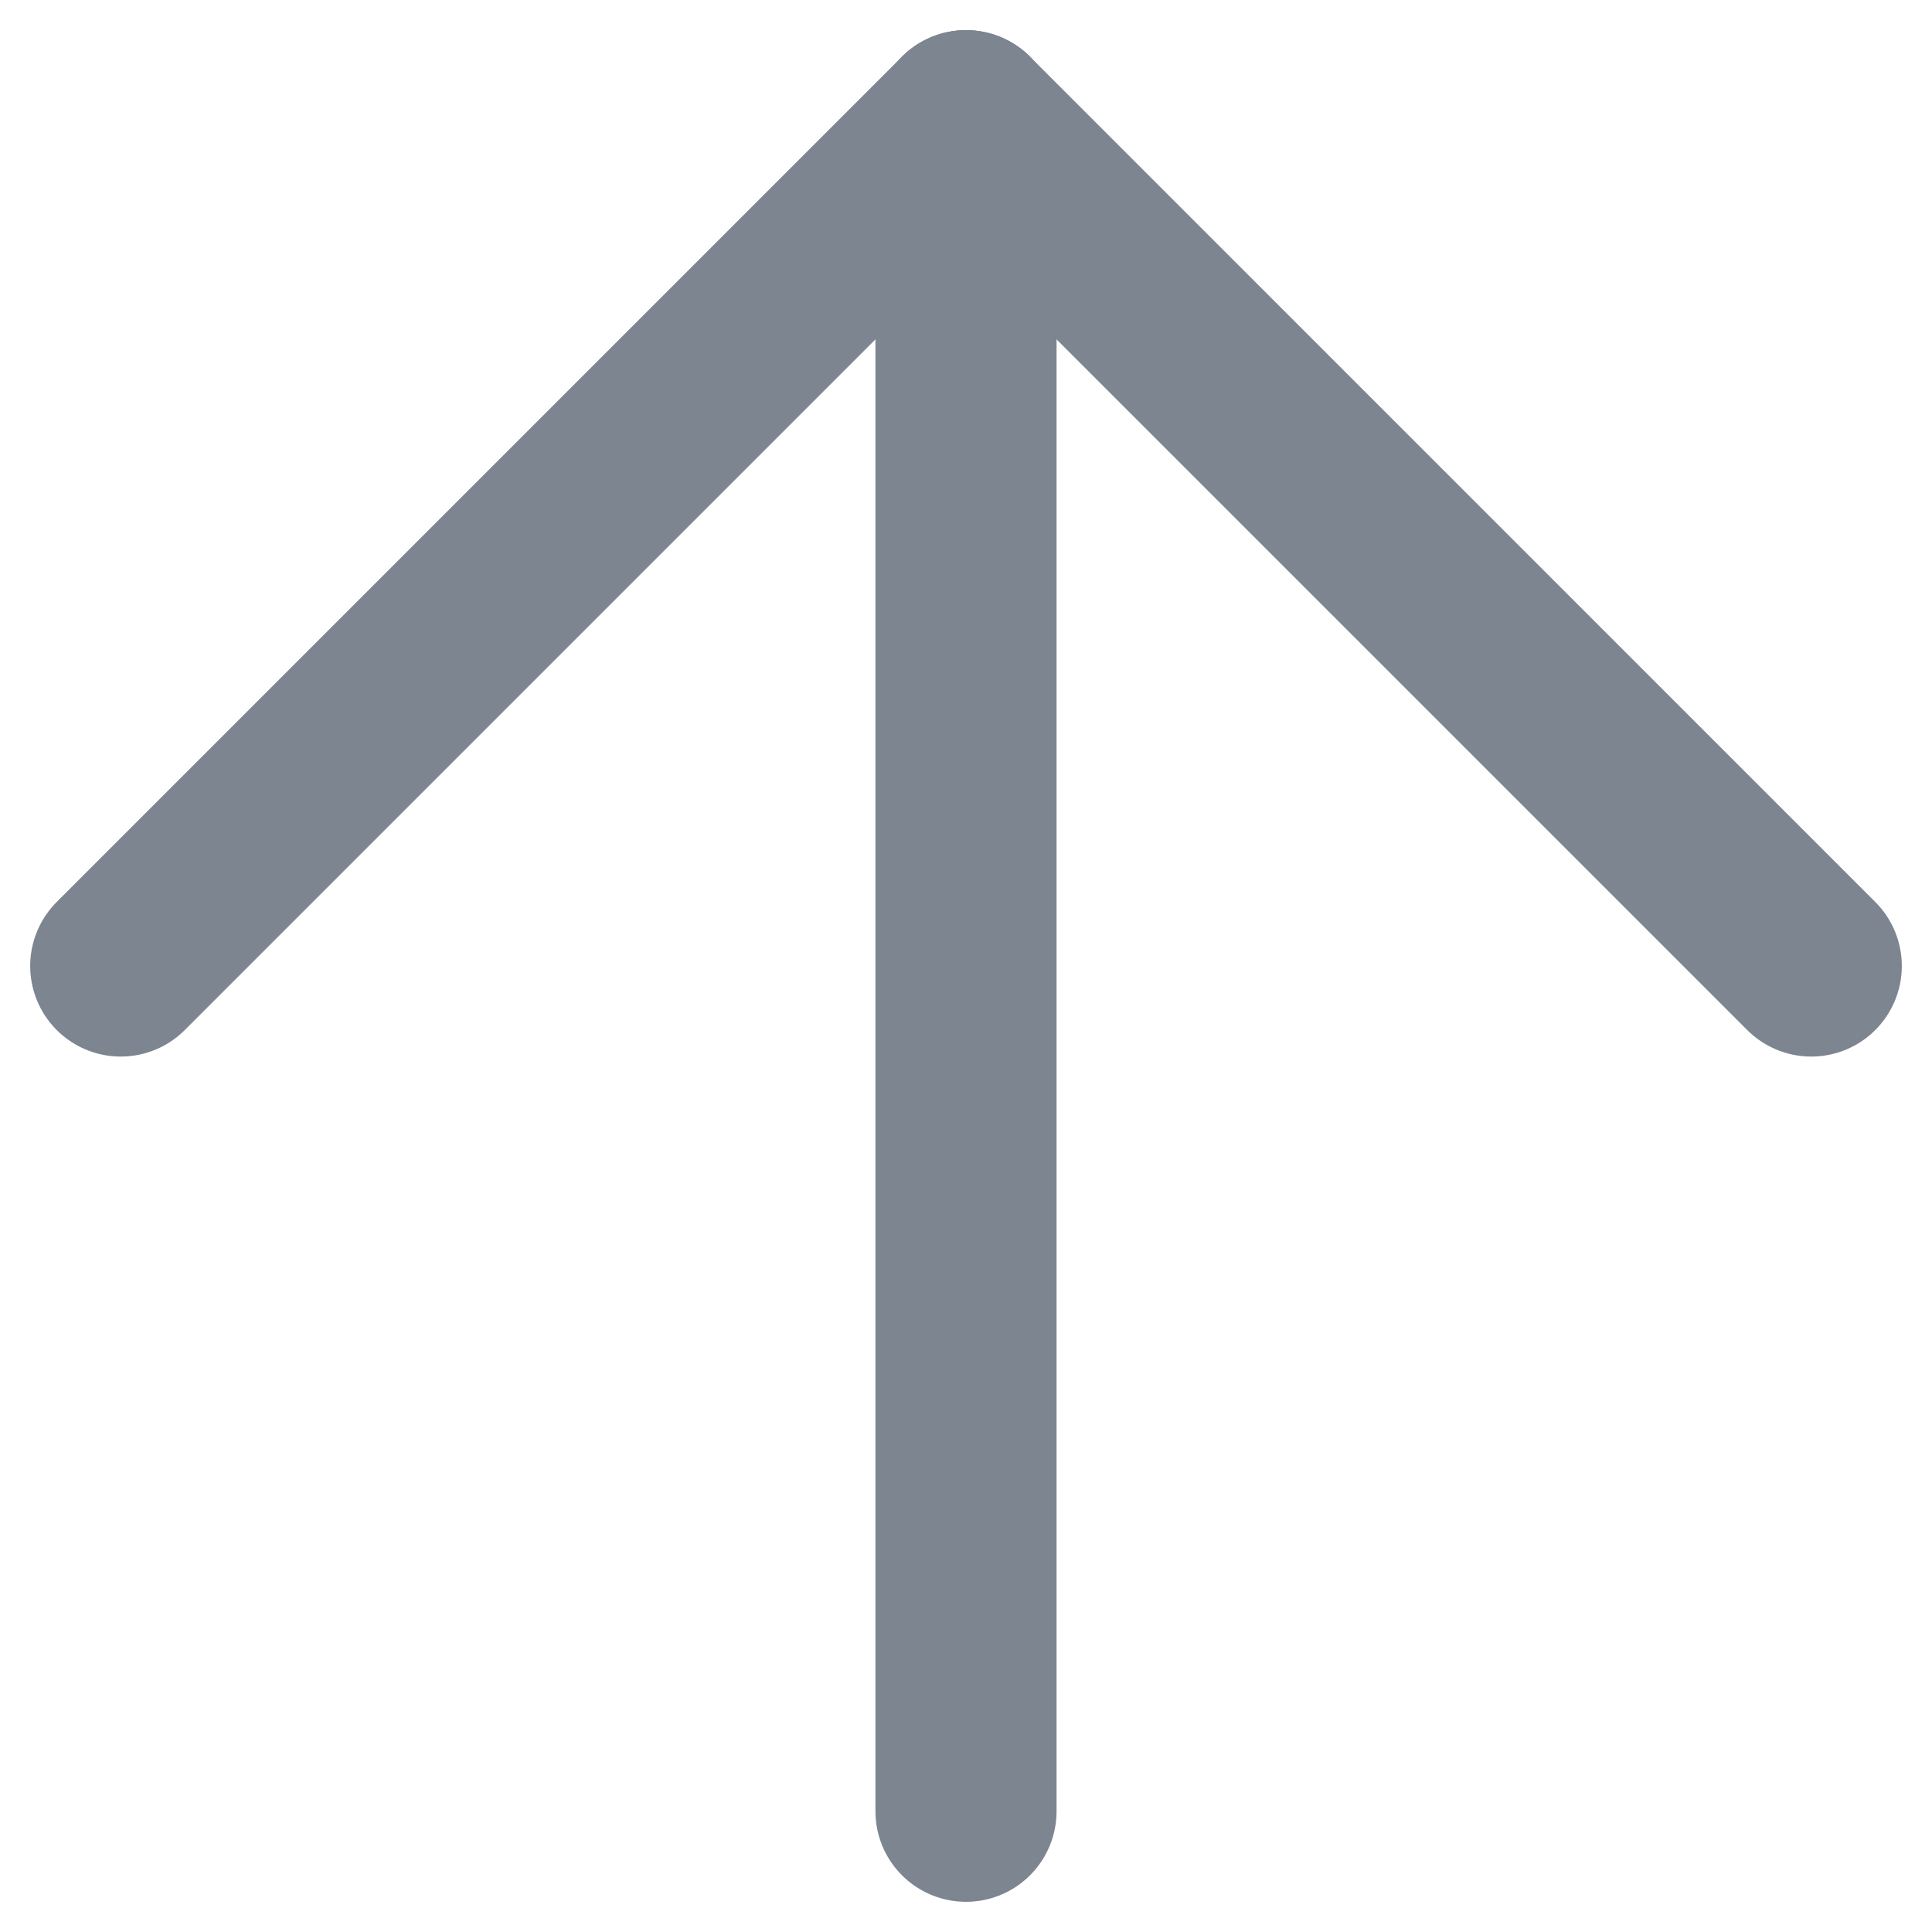
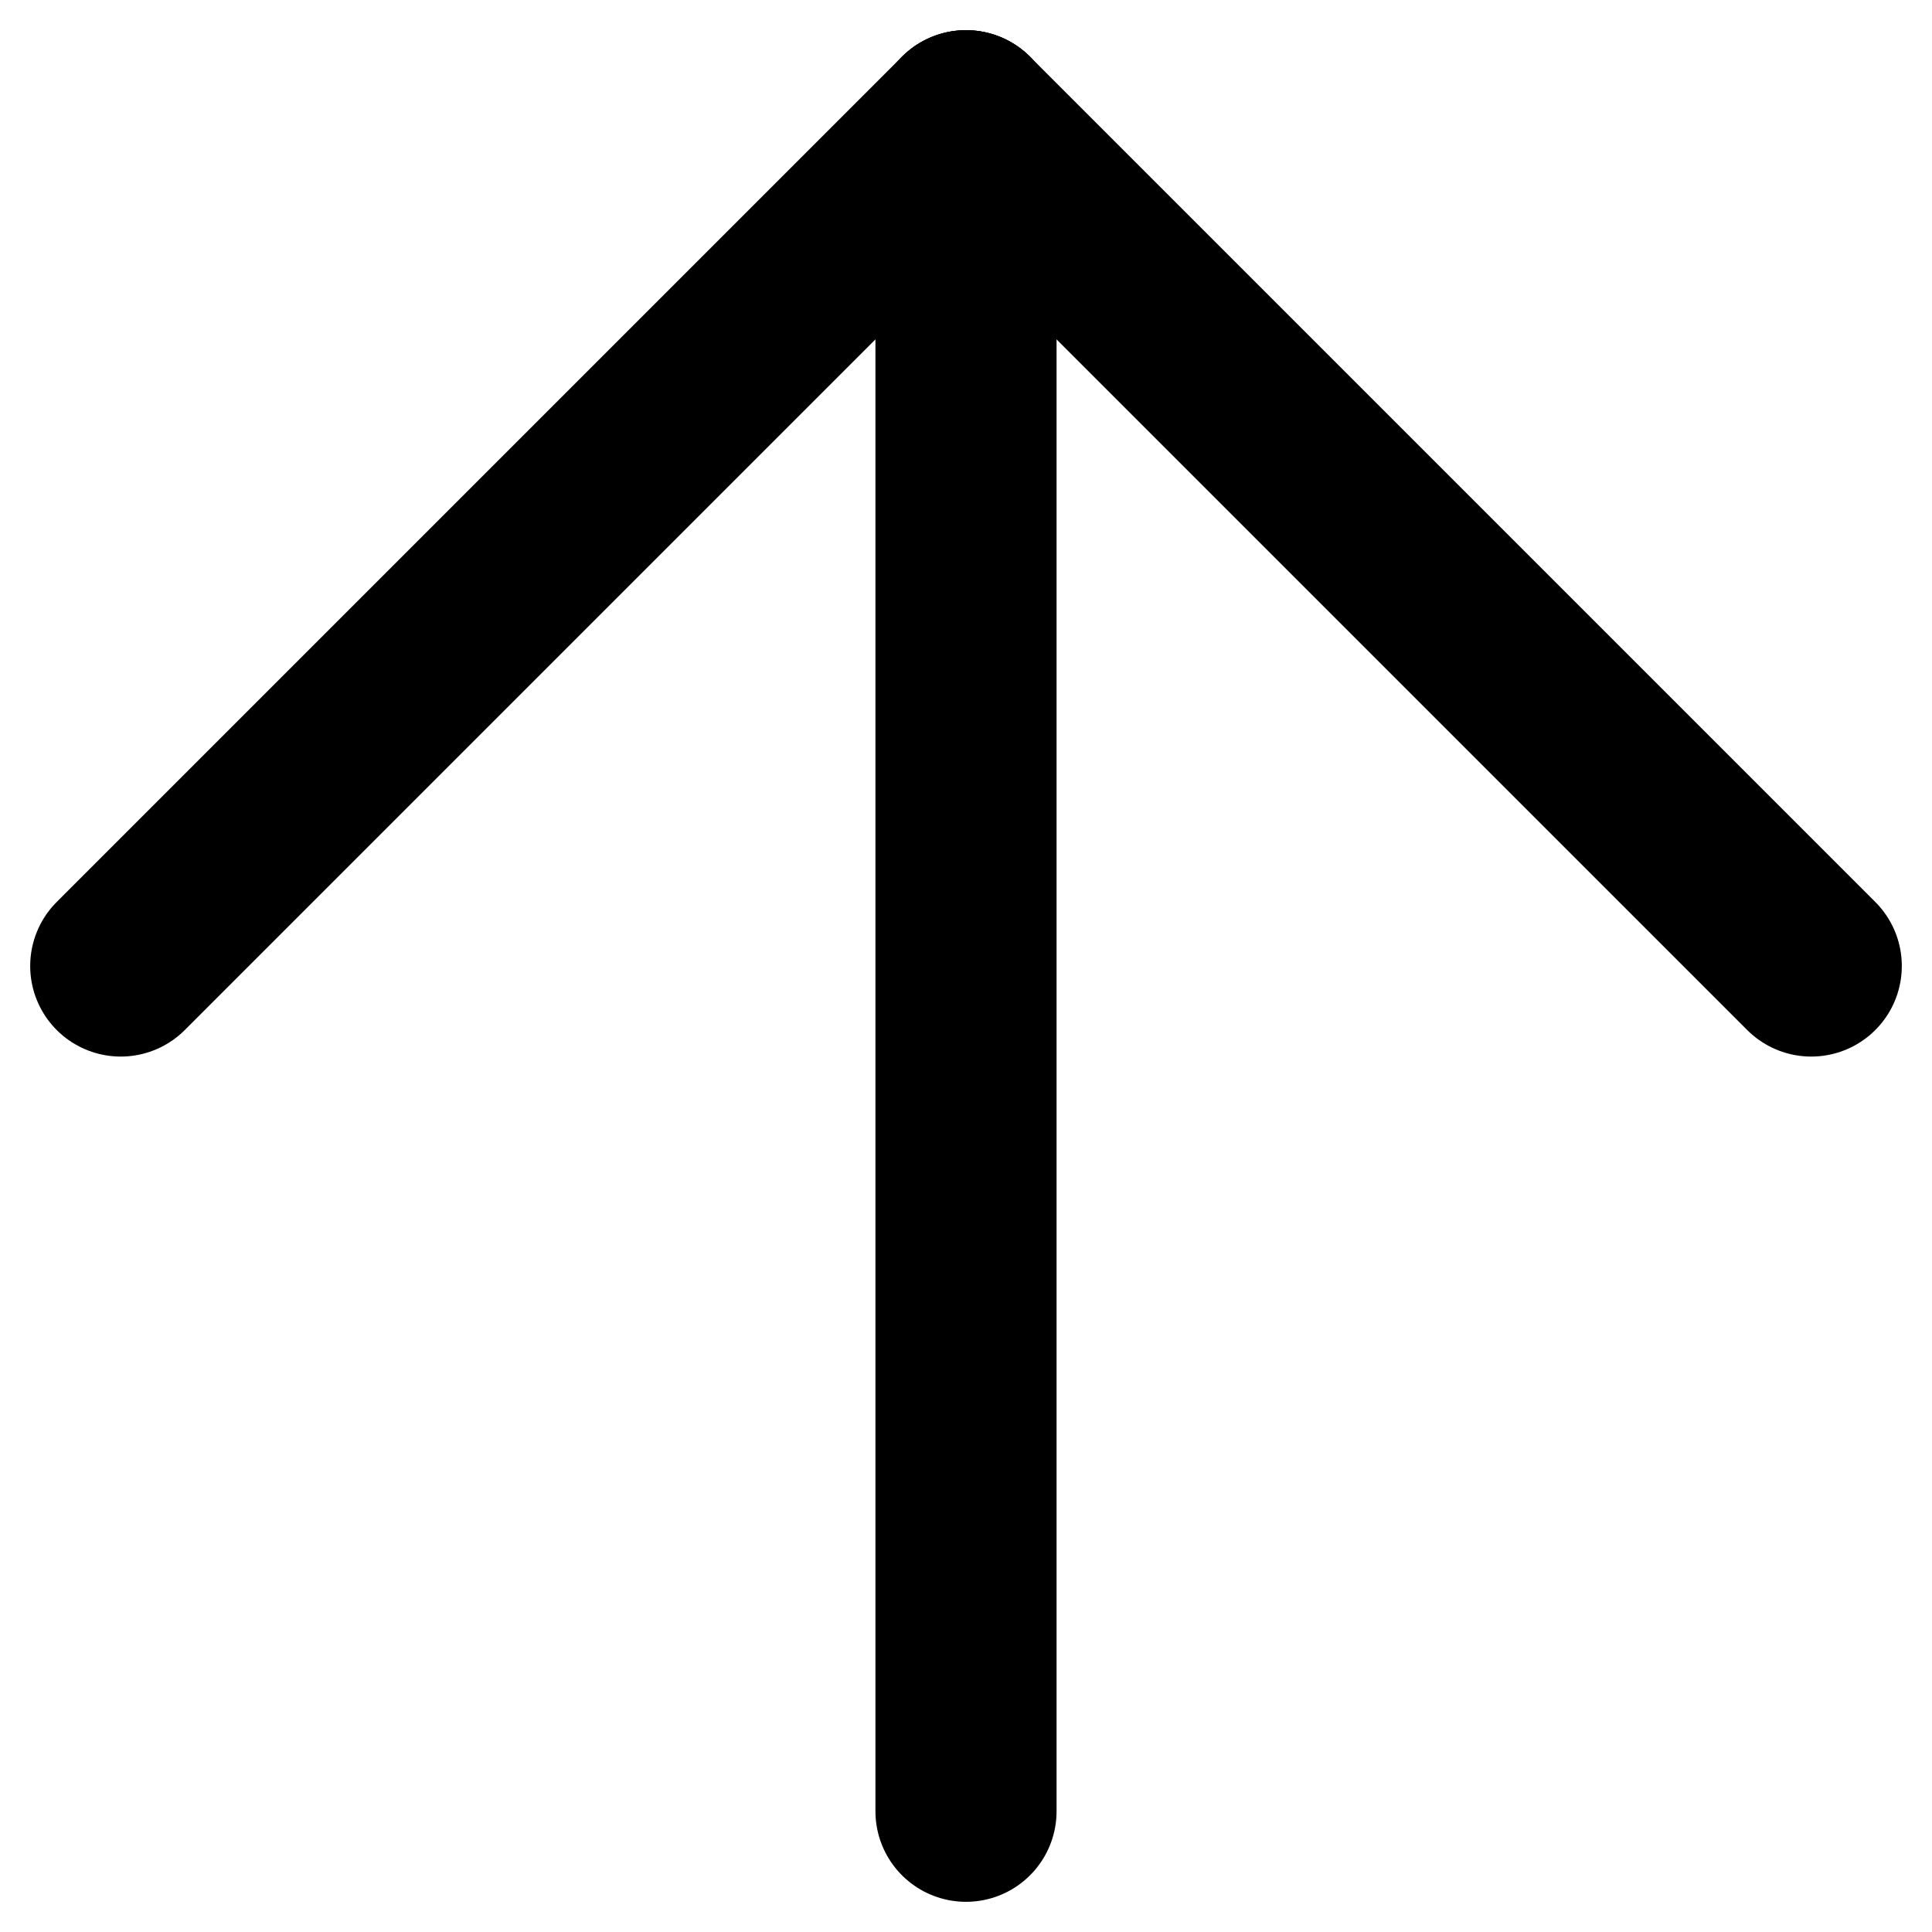
<svg xmlns="http://www.w3.org/2000/svg" version="1.1" viewBox="0 0 16 16">
-   <style>.no-fill{fill:none}.stroke{stroke:#7d8590;stroke-width:1.5px;stroke-linecap:round;stroke-linejoin:round}</style>
+   <style>.no-fill{fill:none}.stroke{stroke:#000000;stroke-width:1.5px;stroke-linecap:round;stroke-linejoin:round}</style>
  <g transform="rotate(-90 8 8)">
    <line class="no-fill stroke" x1="1" y1="8" x2="15" y2="8" />
    <line class="no-fill stroke" x1="8" y1="1" x2="15" y2="8" />
    <line class="no-fill stroke" x1="8" y1="15" x2="15" y2="8" />
  </g>
</svg>
